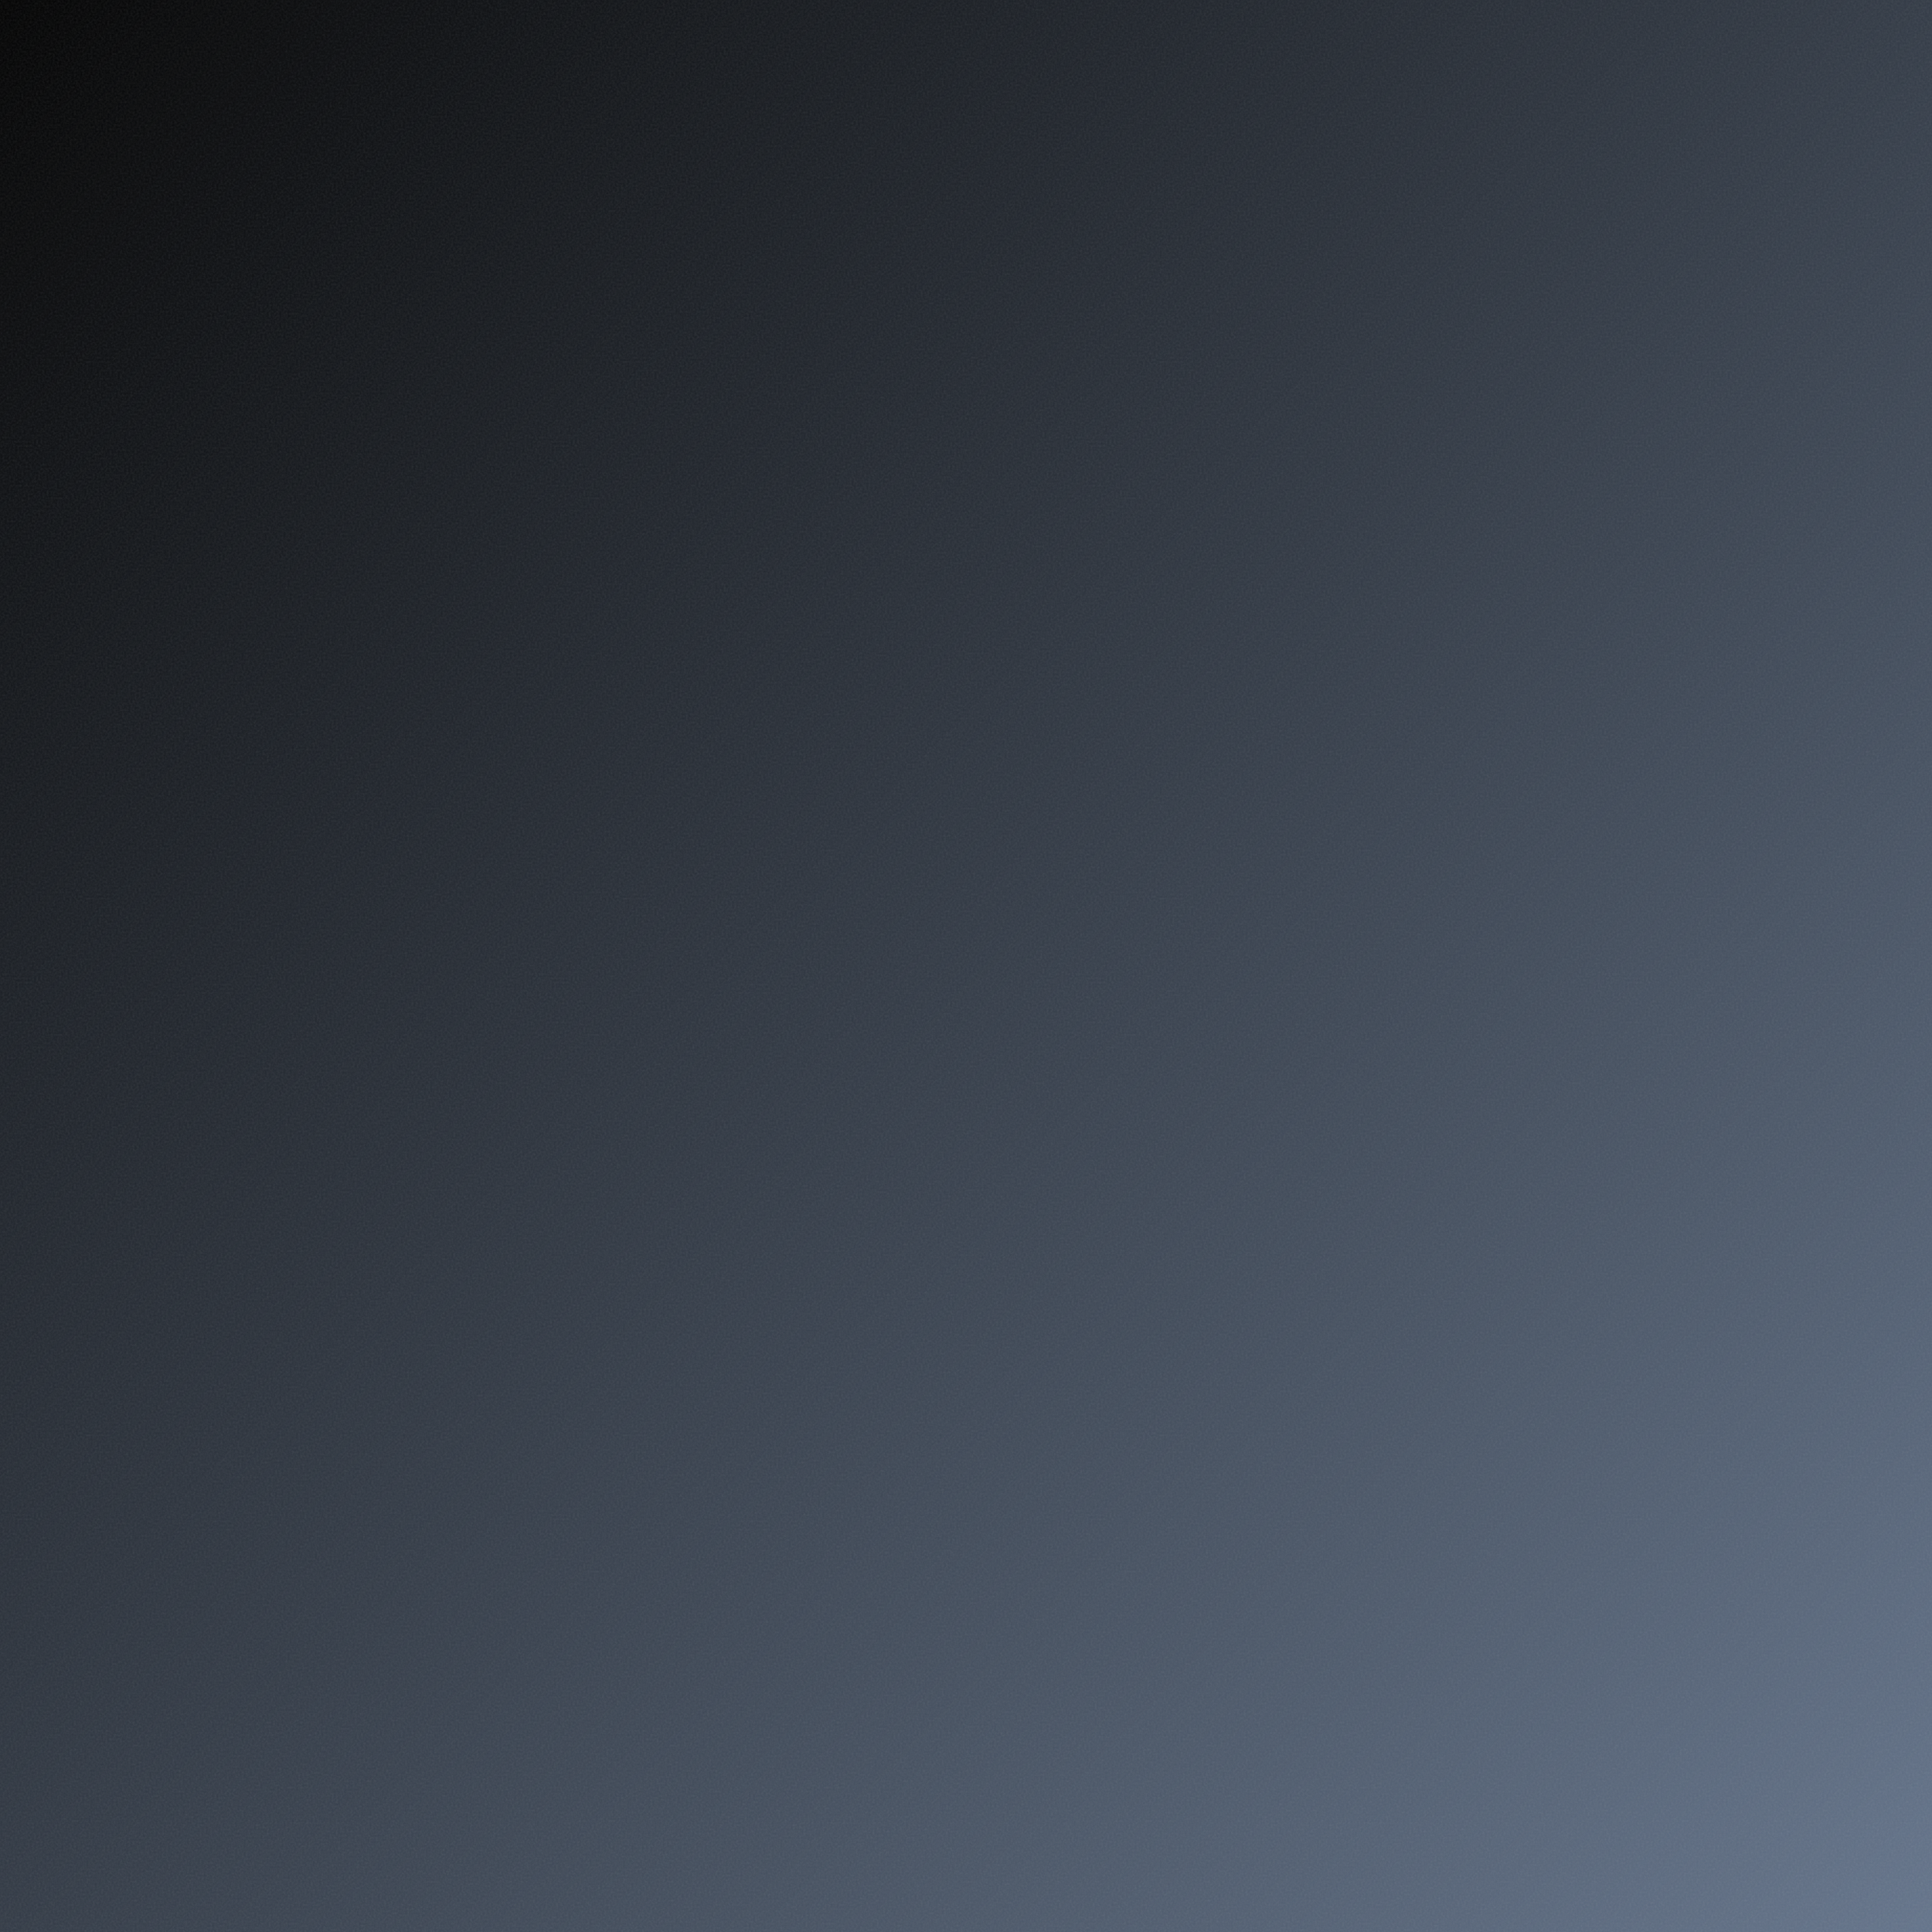
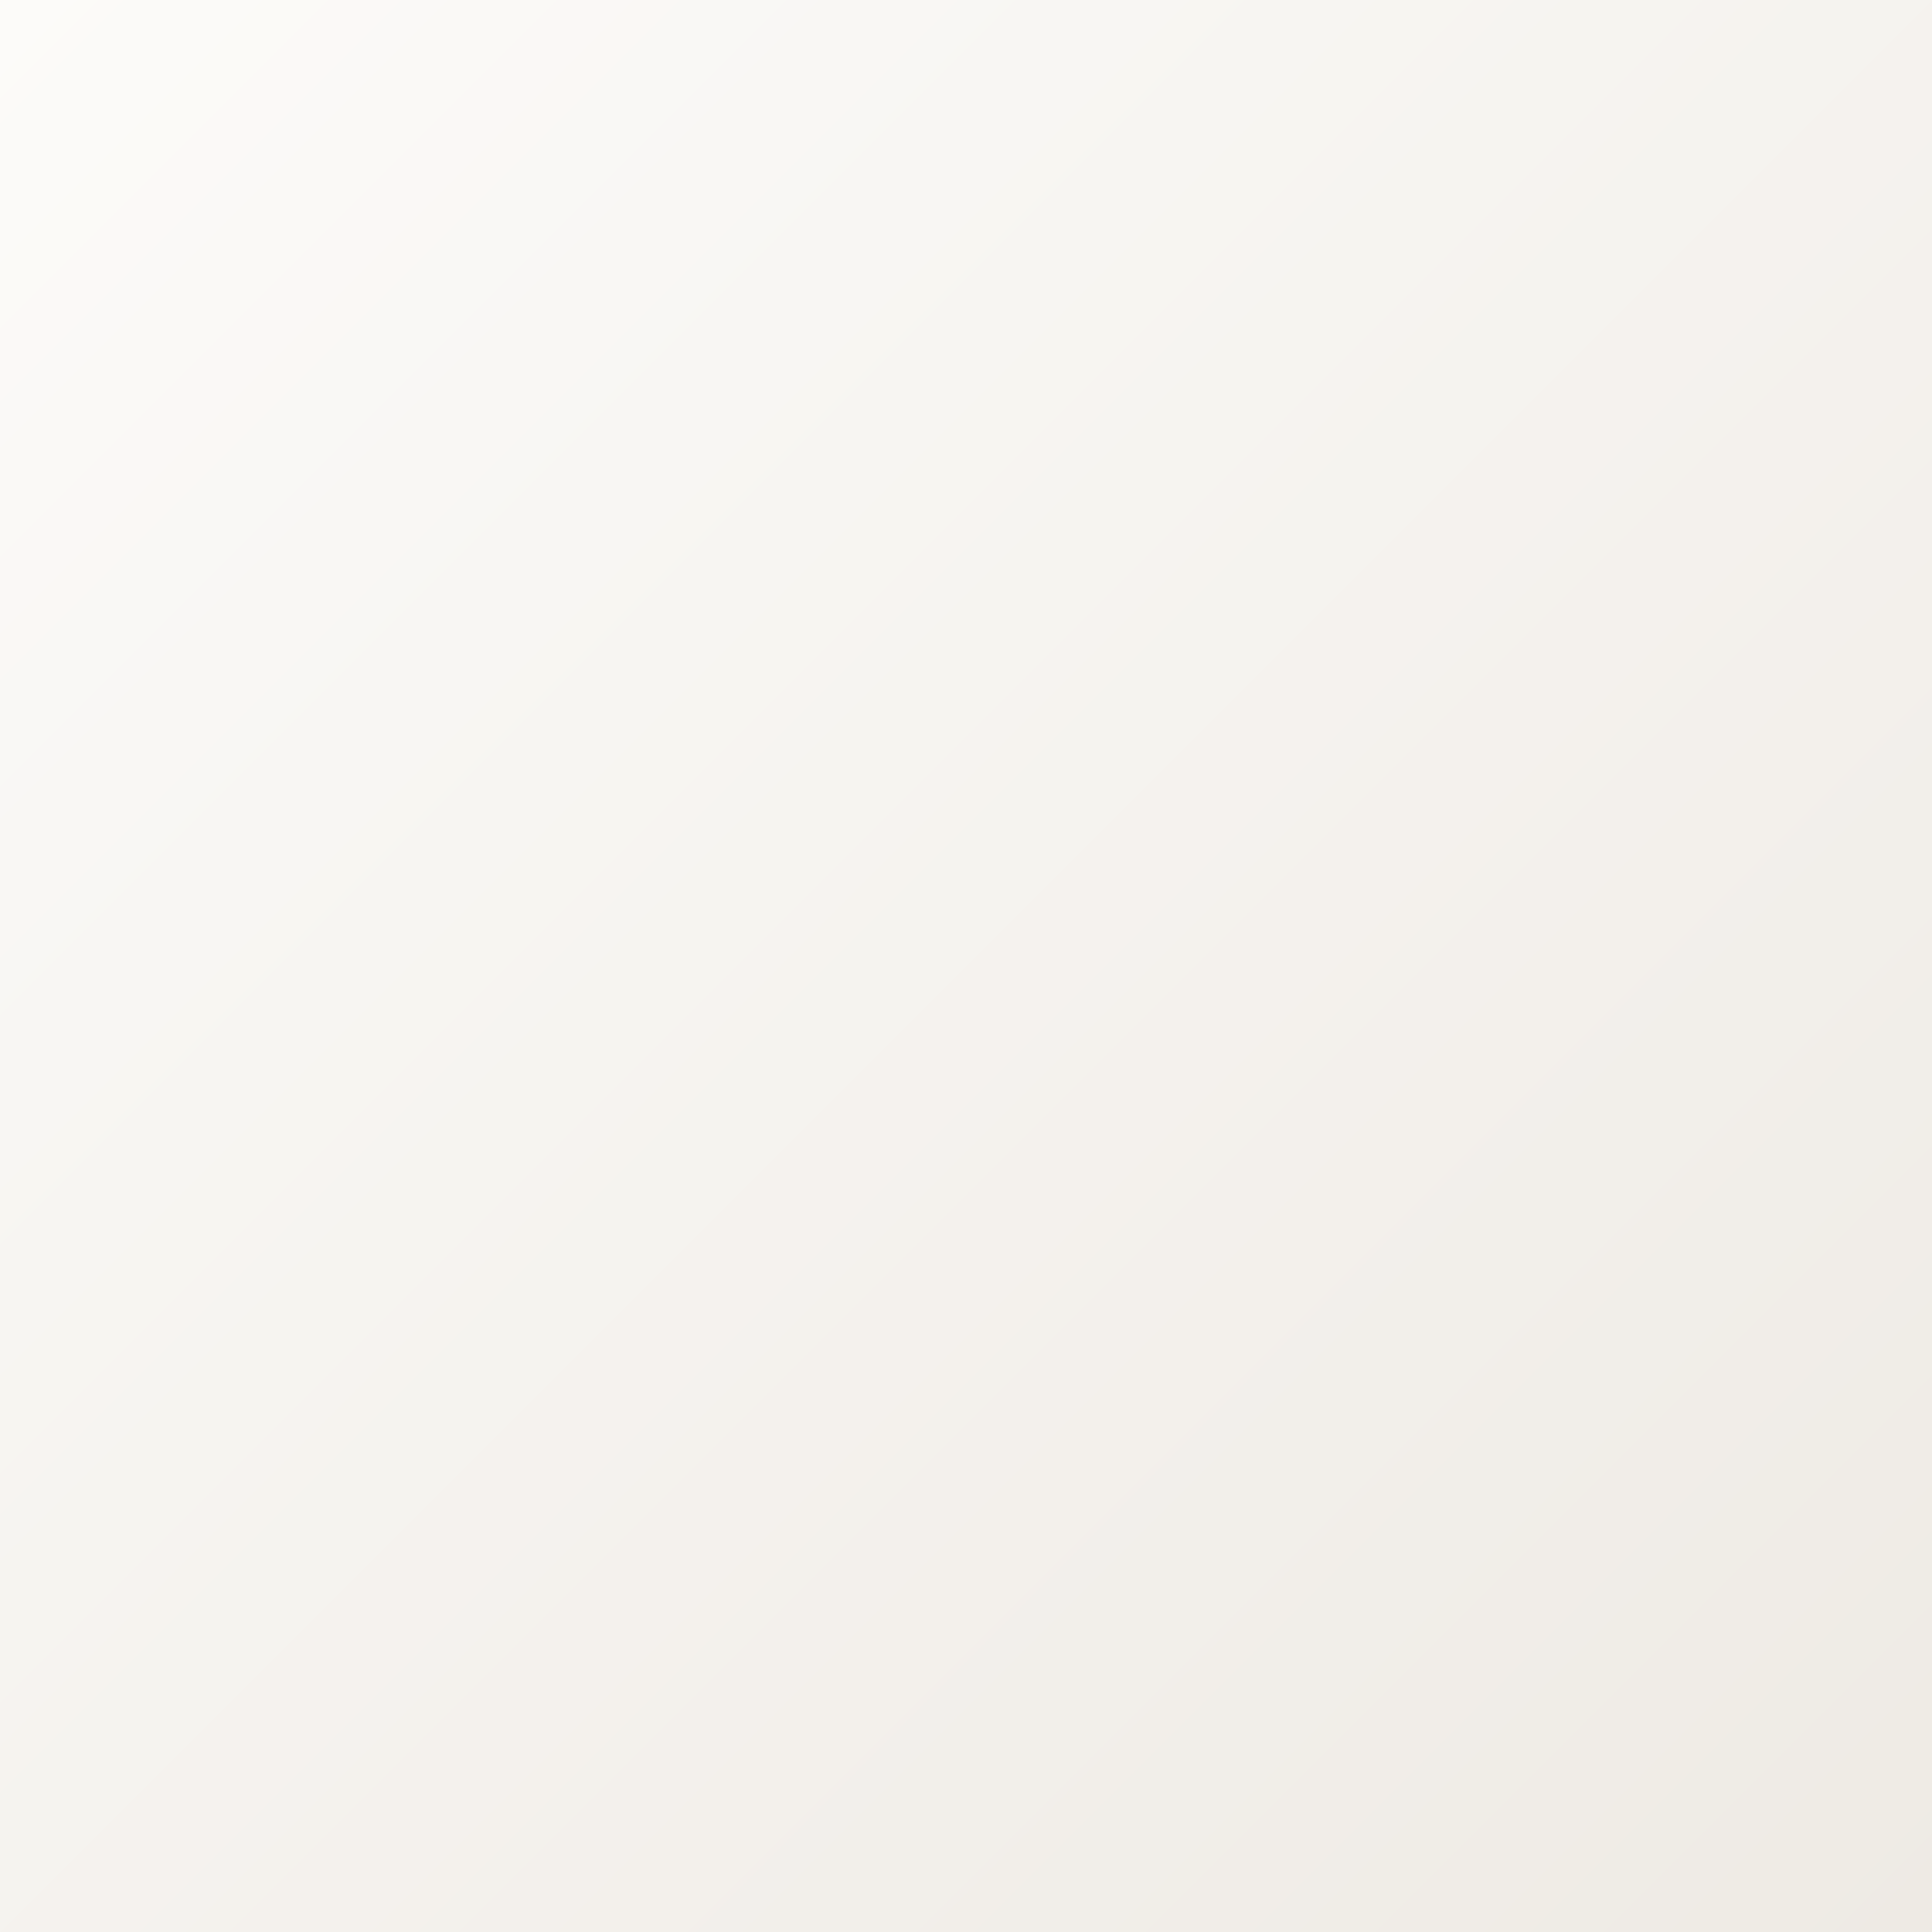
<svg xmlns="http://www.w3.org/2000/svg" width="1024" height="1024" viewBox="0 0 1024 1024">
  <defs>
-     <linearGradient id="bg" x1="0" y1="0" x2="1" y2="1">
-       <stop offset="0" stop-color="#000000" />
-       <stop offset="1" stop-color="#64748B" />
+     <linearGradient id="paper" x1="0" y1="0" x2="1" y2="1">
+       <stop offset="0" stop-color="#FCFBF9" />
+       <stop offset="1" stop-color="#EEEAE4" />
    </linearGradient>
-     <filter id="grain" x="0" y="0" width="100%" height="100%">
-       <feTurbulence type="fractalNoise" baseFrequency="0.9" numOctaves="2" seed="7" result="n" />
-       <feColorMatrix in="n" type="saturate" values="0" />
-       <feComponentTransfer>
-         <feFuncA type="linear" slope="0.22" />
-       </feComponentTransfer>
-       <feComposite operator="in" in2="SourceGraphic" />
-     </filter>
  </defs>
-   <rect width="1024" height="1024" fill="url(#bg)" />
-   <rect width="1024" height="1024" fill="#808080" filter="url(#grain)" opacity="0.5" />
+   <rect width="1024" height="1024" fill="url(#paper)" />
</svg>
